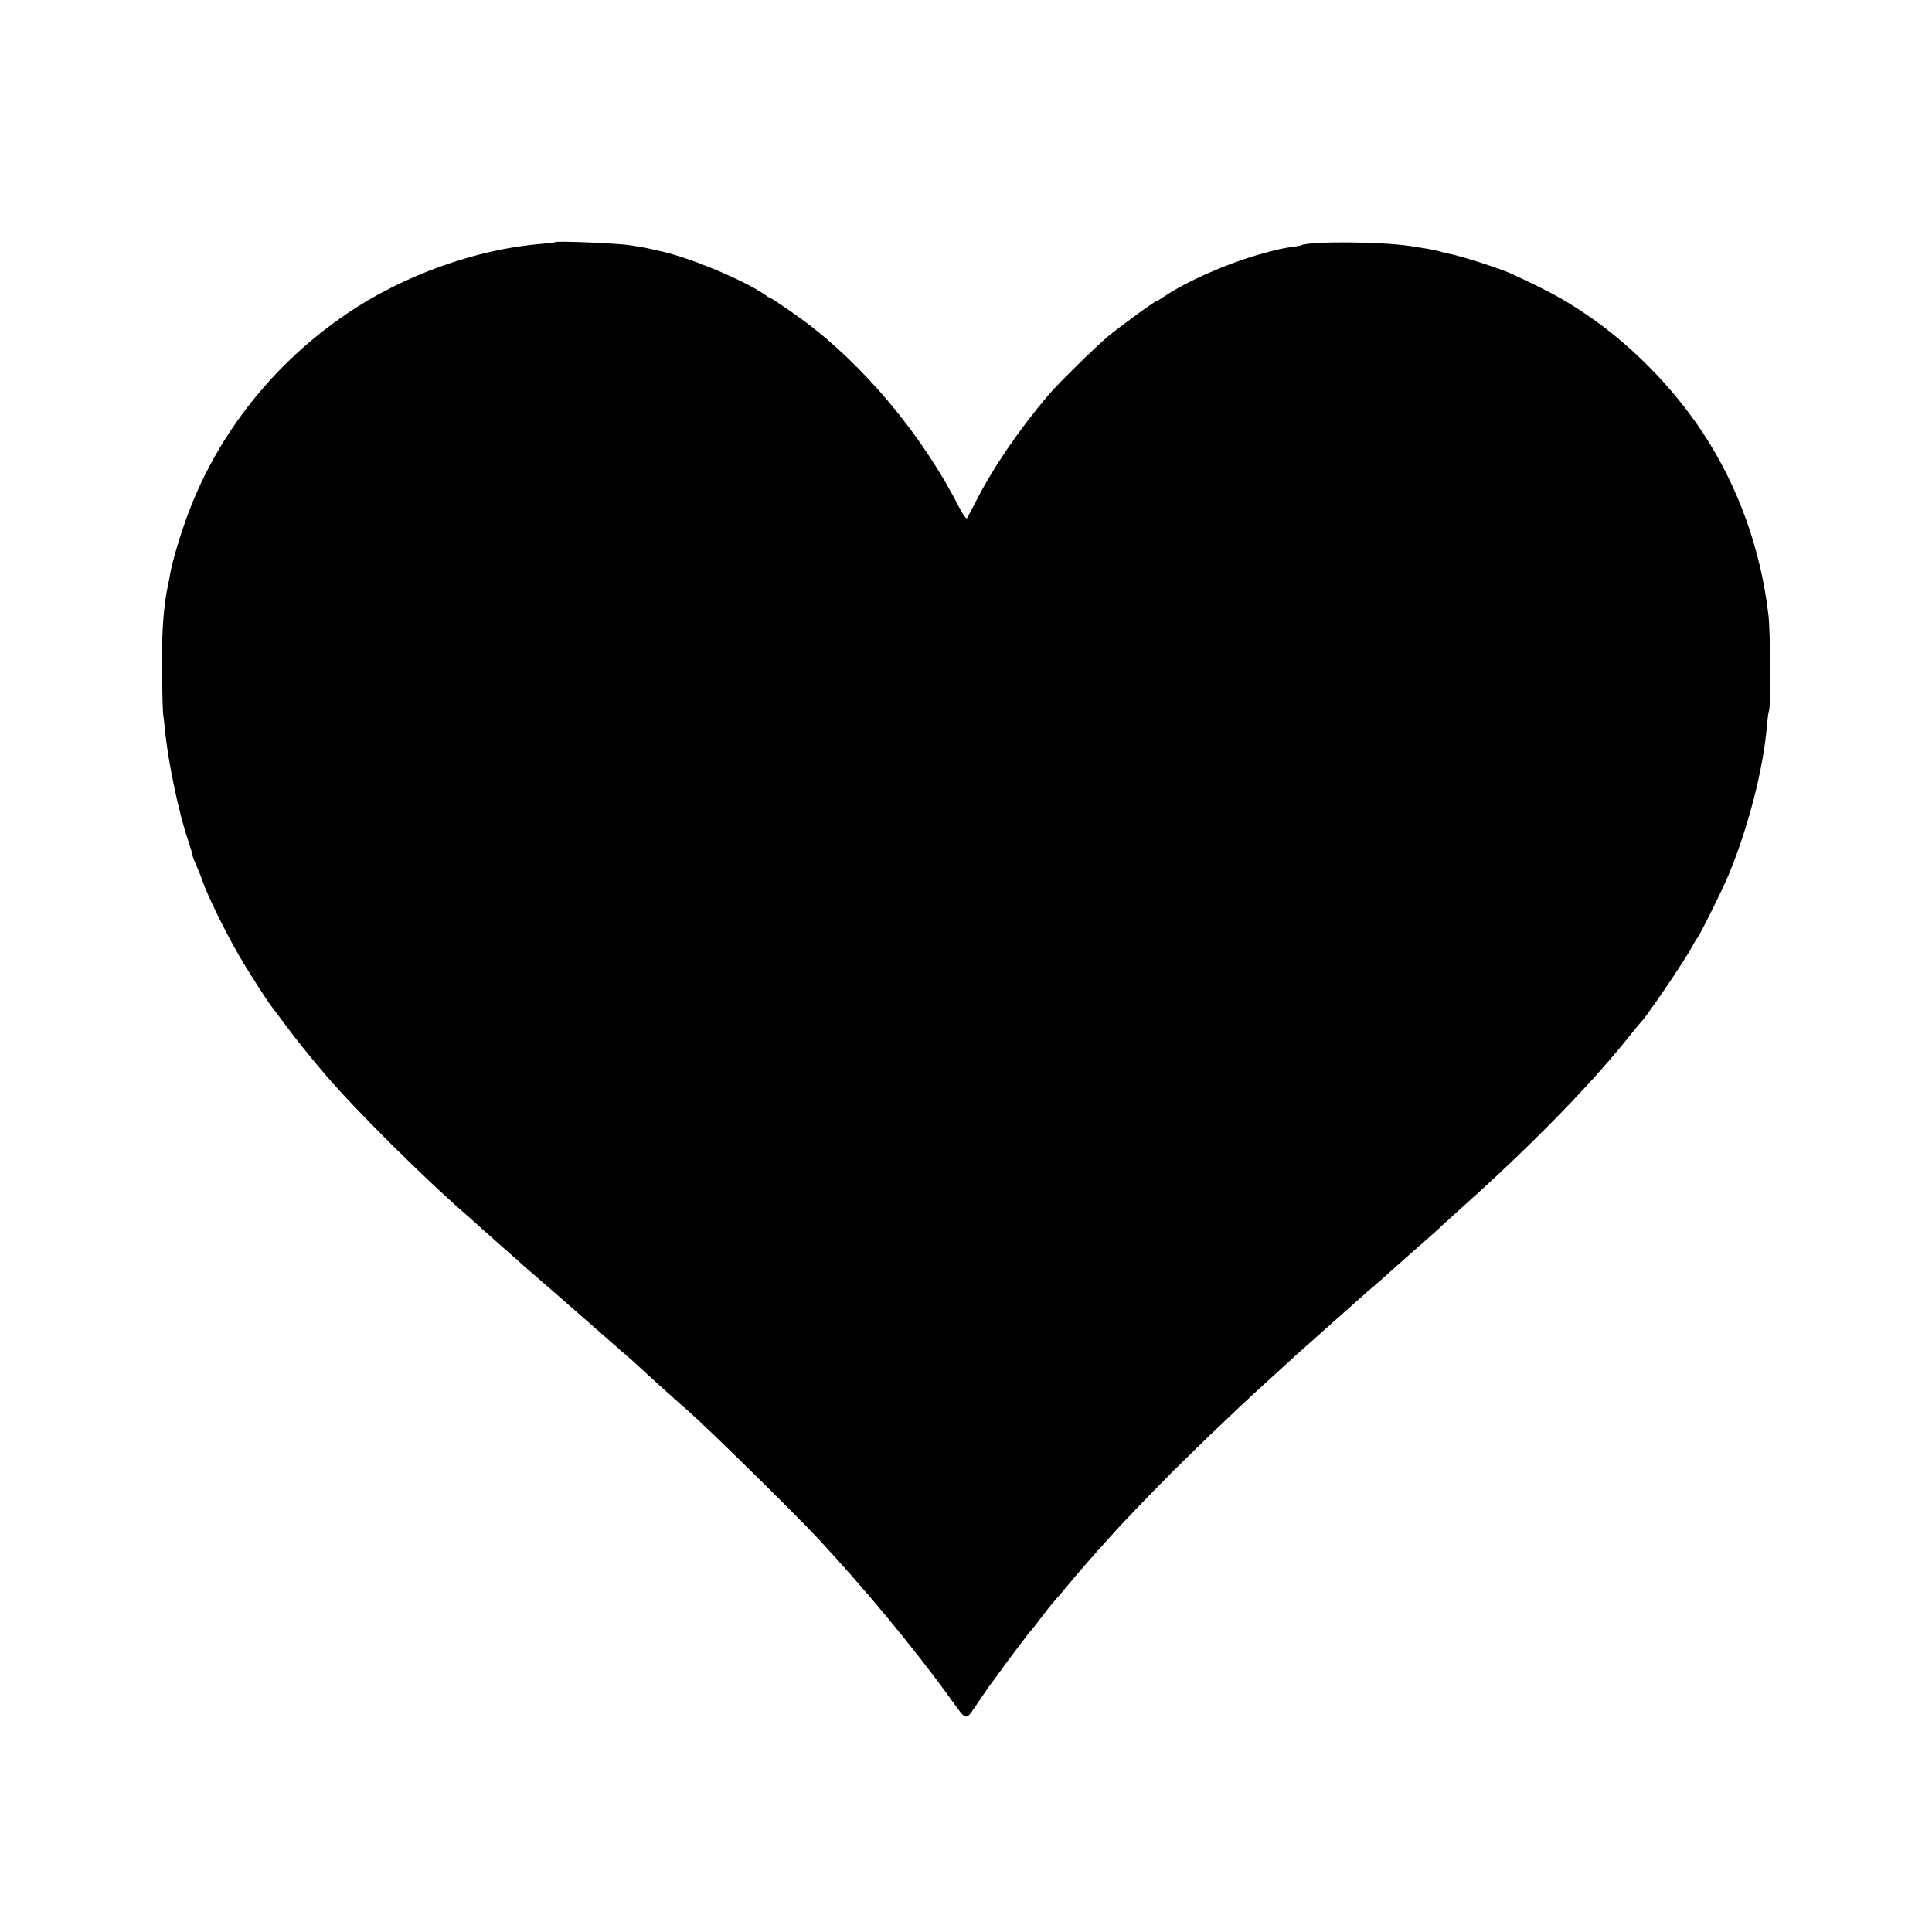
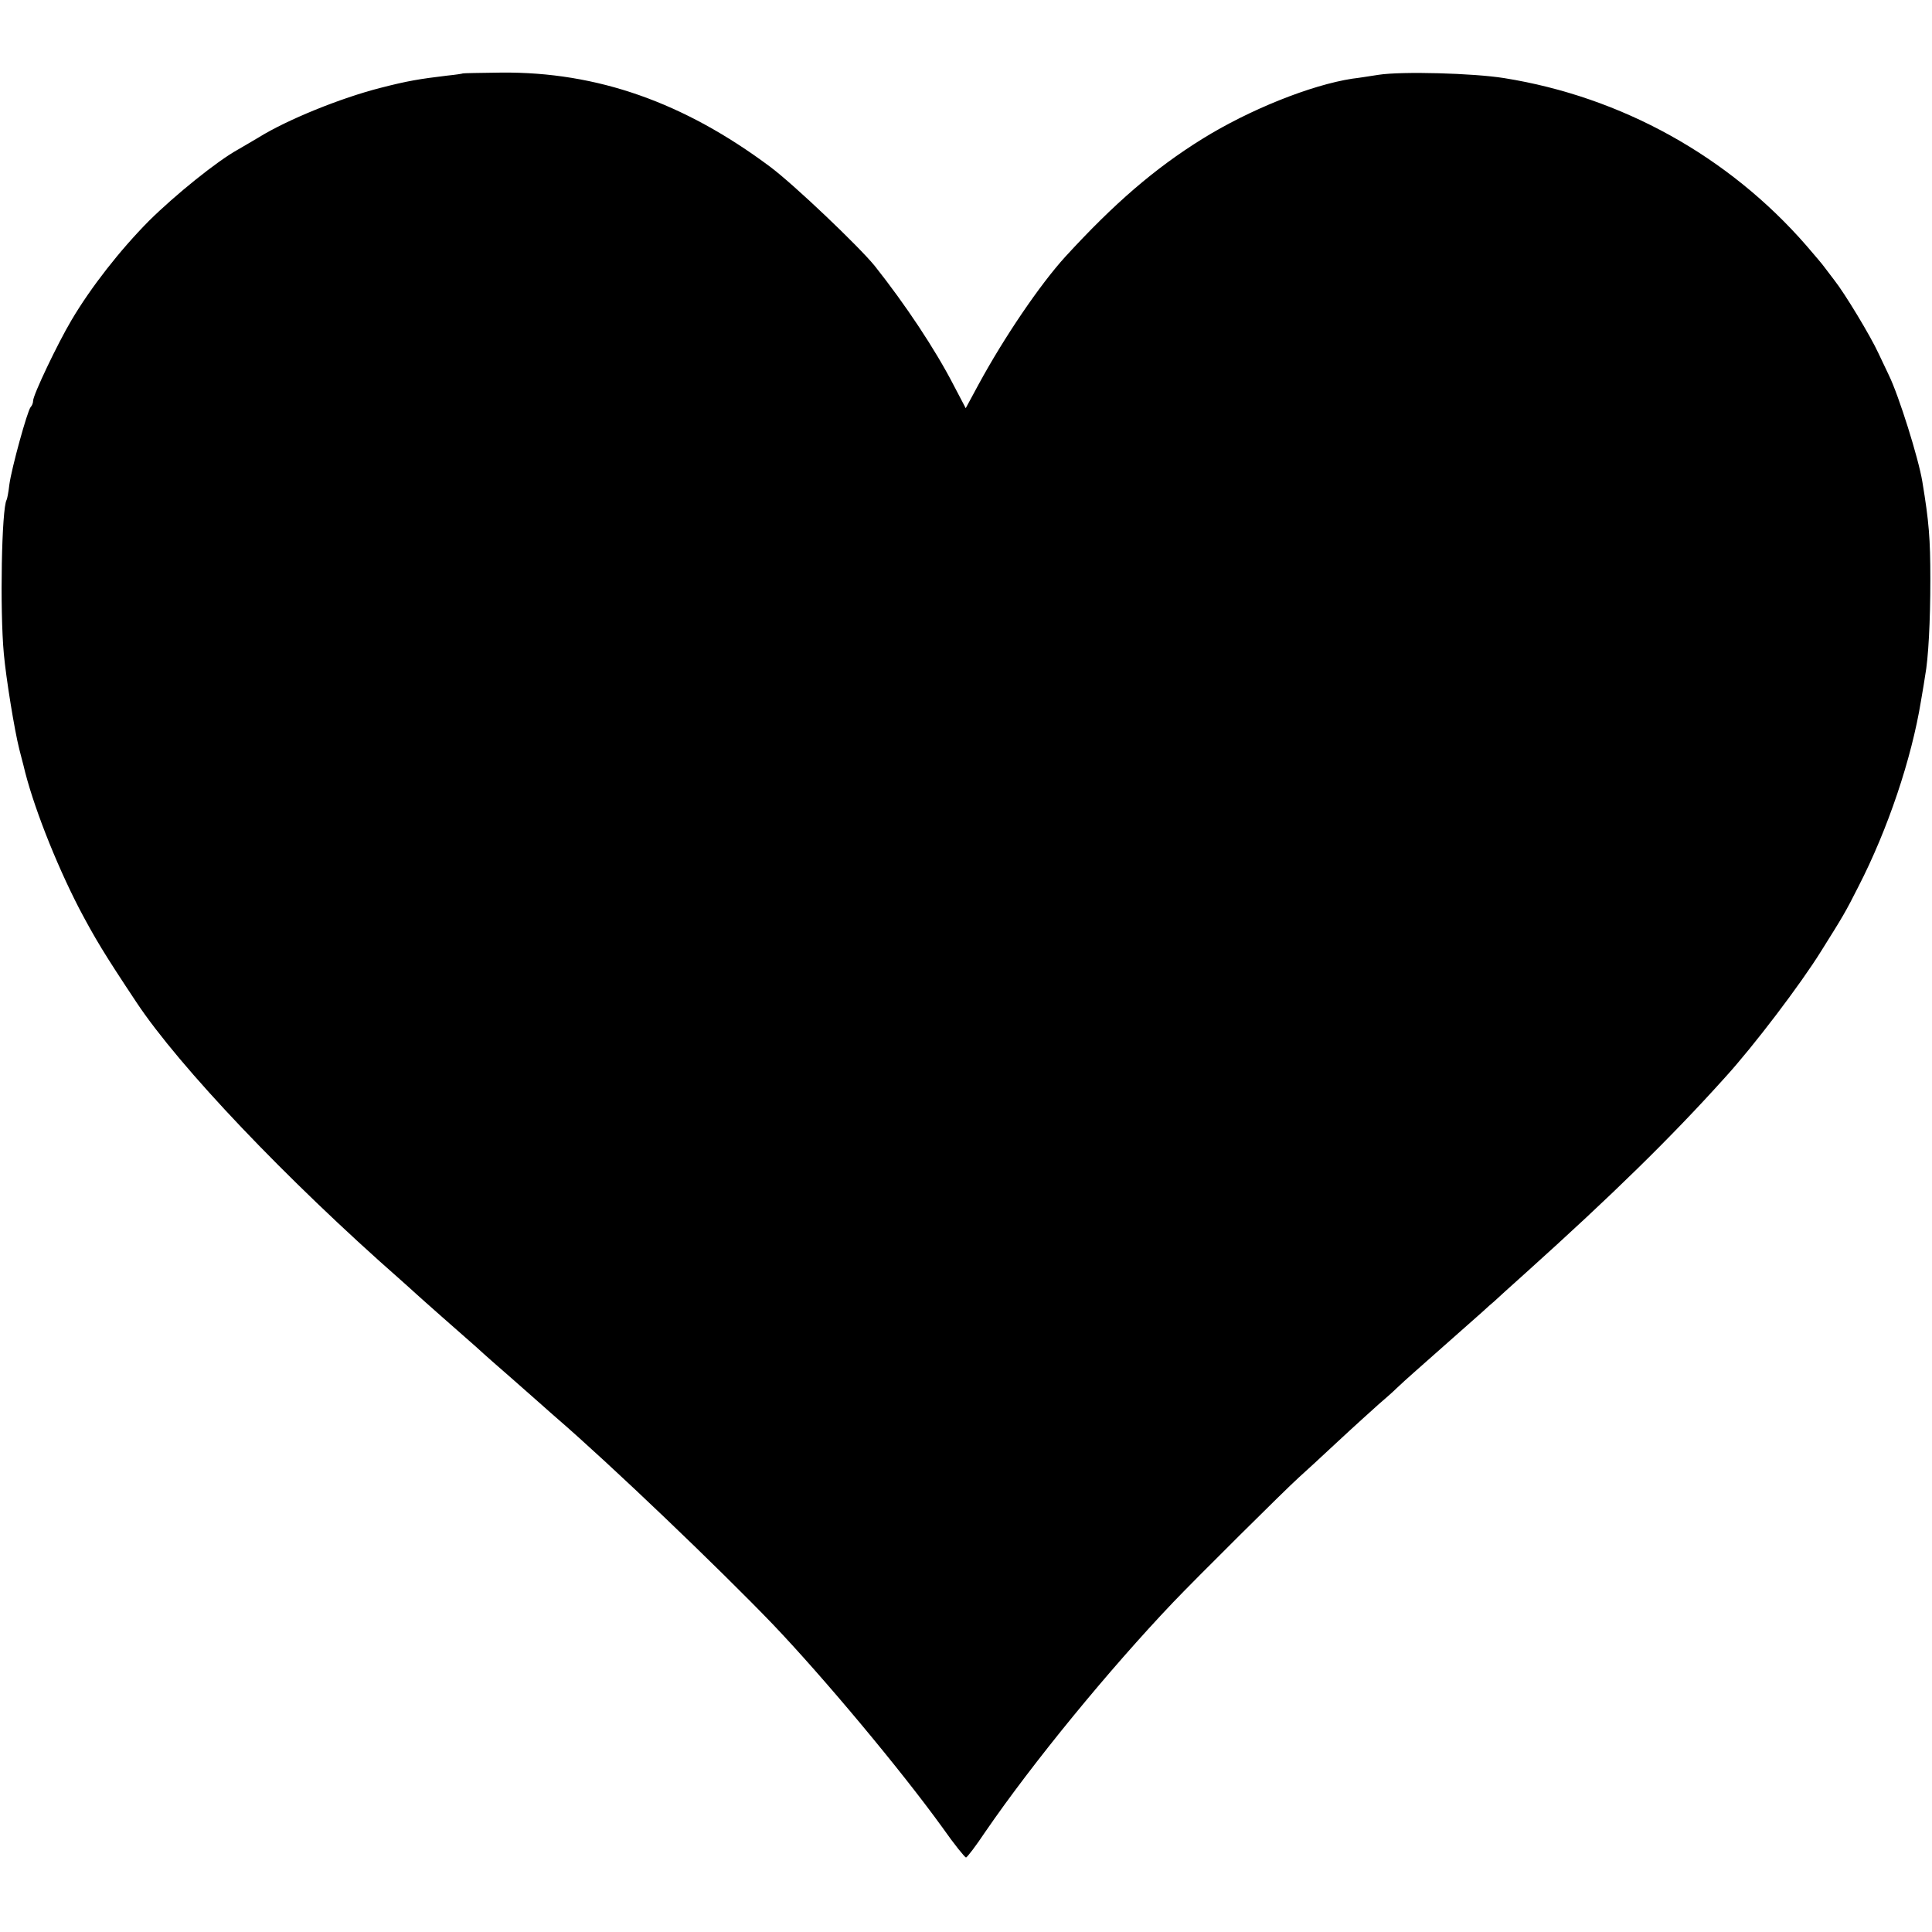
- <svg xmlns="http://www.w3.org/2000/svg" version="1.0" width="1200pt" height="1200pt" viewBox="0 0 1200 1200" preserveAspectRatio="xMidYMid meet">
-   <g transform="translate(0,1200) scale(0.1,-0.1)" fill="#000000" stroke="none">
-     <path d="M3449 10496 c-2 -2 -42 -7 -89 -11 -400 -32 -857 -196 -1205 -433 -451 -306 -796 -739 -983 -1233 -51 -135 -104 -312 -118 -399 -2 -14 -6 -34 -9 -46 -29 -131 -42 -310 -39 -549 2 -132 5 -251 8 -265 2 -14 7 -56 11 -95 17 -188 85 -515 144 -687 16 -49 28 -88 26 -88 -2 0 8 -26 21 -57 14 -32 33 -78 41 -103 31 -90 137 -308 228 -466 49 -85 172 -277 197 -309 4 -5 45 -59 90 -120 70 -94 140 -182 248 -309 183 -215 616 -646 874 -869 12 -10 37 -33 56 -50 19 -18 94 -84 165 -147 72 -63 135 -119 141 -125 6 -5 37 -32 69 -60 50 -42 128 -111 360 -314 17 -14 64 -56 105 -92 41 -36 88 -77 103 -90 16 -13 41 -35 56 -49 68 -64 280 -255 325 -293 115 -100 650 -625 806 -792 285 -306 592 -675 821 -992 110 -151 91 -149 180 -18 30 44 58 85 62 90 4 6 26 35 48 65 66 91 71 98 143 193 38 51 72 94 76 97 3 3 28 34 55 70 56 74 75 97 126 154 19 23 61 73 93 111 33 39 91 106 131 150 40 44 92 102 116 129 45 49 144 154 269 281 167 171 474 466 645 621 17 15 57 52 91 83 66 61 163 149 324 291 58 51 139 123 180 160 41 37 91 80 110 96 19 16 37 31 40 35 3 3 50 45 105 94 197 173 239 210 264 235 15 14 49 45 76 69 28 25 92 83 144 130 393 358 729 707 946 981 33 41 63 77 66 80 30 26 272 382 319 470 13 25 30 52 36 60 17 21 151 292 186 375 125 298 220 664 243 940 4 44 9 84 12 88 12 20 10 489 -3 597 -47 407 -188 800 -408 1133 -190 288 -455 555 -738 744 -137 91 -215 133 -453 244 -70 32 -325 114 -394 125 -14 3 -39 9 -56 14 -16 5 -48 12 -70 15 -22 4 -67 11 -100 16 -181 29 -637 32 -684 5 -3 -2 -28 -6 -56 -10 -54 -7 -81 -13 -195 -44 -204 -57 -455 -167 -598 -263 -24 -16 -45 -29 -48 -29 -11 0 -232 -161 -305 -222 -74 -62 -307 -291 -364 -358 -185 -218 -344 -450 -453 -663 -26 -51 -51 -98 -55 -105 -6 -8 -25 19 -57 81 -227 442 -592 877 -970 1154 -79 57 -190 133 -197 133 -3 0 -17 8 -31 19 -125 87 -447 223 -632 267 -99 23 -98 23 -200 40 -81 13 -461 29 -471 20z" />
+ <svg xmlns="http://www.w3.org/2000/svg" version="1.0" width="700pt" height="700pt" viewBox="0 0 700 700" preserveAspectRatio="xMidYMid meet">
+   <g transform="translate(0,700) scale(0.1,-0.1)" fill="#000000" stroke="none">
+     <path d="M1677 6734 c-1 -1 -27 -5 -57 -8 -100 -12 -143 -19 -240 -44 -146 -37 -340 -116 -443 -180 -21 -13 -55 -32 -75 -44 -76 -42 -227 -164 -322 -258 -105 -106 -210 -240 -281 -360 -51 -86 -139 -271 -139 -292 0 -8 -4 -18 -9 -23 -12 -14 -69 -221 -77 -280 -3 -27 -8 -53 -10 -56 -18 -31 -25 -399 -10 -559 8 -87 38 -274 56 -345 6 -22 12 -48 15 -58 32 -138 115 -350 201 -517 58 -110 91 -165 208 -341 155 -234 545 -644 956 -1005 24 -21 51 -46 60 -54 9 -8 49 -44 90 -80 41 -36 97 -85 125 -110 27 -25 86 -77 130 -115 44 -39 93 -82 110 -97 16 -14 39 -35 51 -45 198 -171 590 -546 785 -749 183 -192 460 -523 614 -736 42 -60 81 -108 85 -108 4 0 36 42 70 93 173 252 448 587 680 831 81 85 405 407 456 453 17 15 80 73 140 129 60 56 127 116 148 135 22 19 52 45 66 59 15 14 44 41 66 60 46 41 194 172 243 215 18 17 39 35 45 40 6 6 58 53 116 105 310 279 524 488 720 706 104 114 274 338 349 459 79 126 87 139 134 232 107 208 193 464 227 673 7 41 14 82 15 91 12 63 19 200 19 349 0 149 -5 210 -29 355 -14 85 -85 311 -121 385 -9 19 -26 55 -38 80 -29 63 -122 217 -160 265 -17 22 -34 45 -38 50 -4 6 -32 39 -63 75 -282 324 -670 539 -1095 607 -113 18 -371 25 -455 12 -33 -5 -76 -12 -95 -14 -150 -23 -373 -112 -545 -219 -172 -107 -318 -233 -495 -426 -92 -101 -221 -291 -314 -462 l-47 -87 -43 82 c-68 132 -176 294 -287 434 -58 71 -293 295 -379 359 -312 233 -626 344 -973 341 -76 -1 -139 -2 -140 -3z" />
  </g>
</svg>
